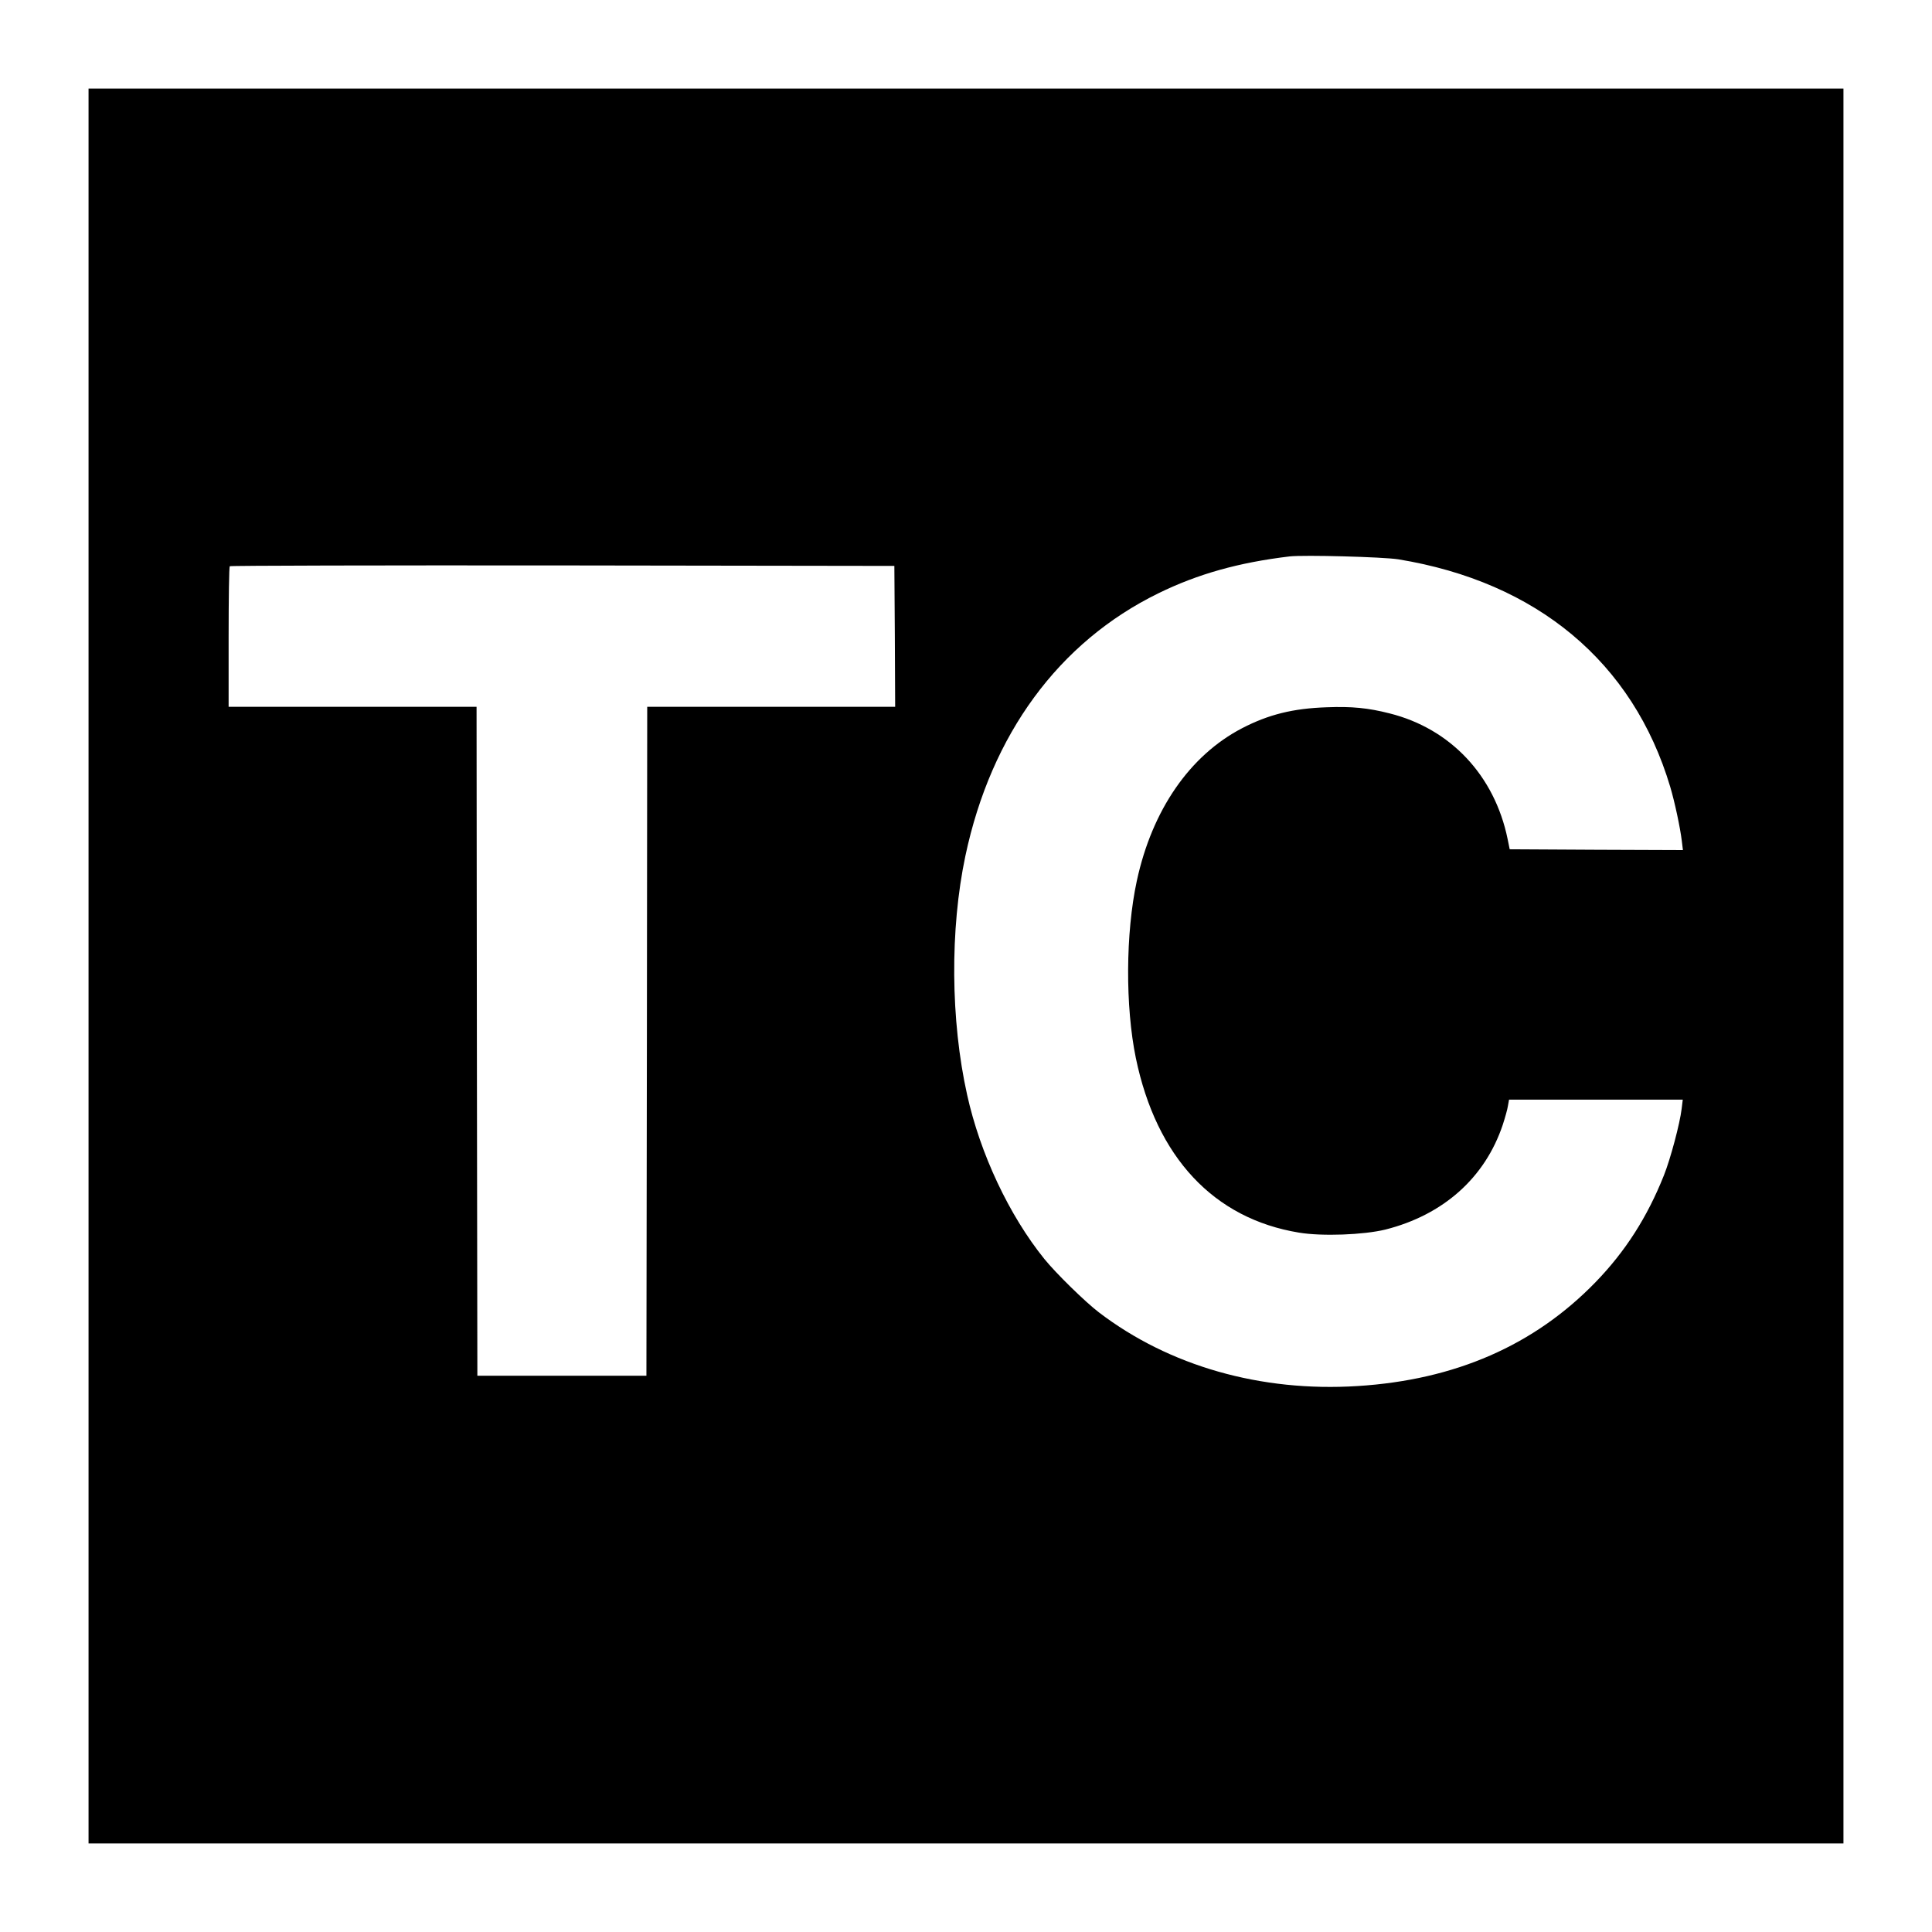
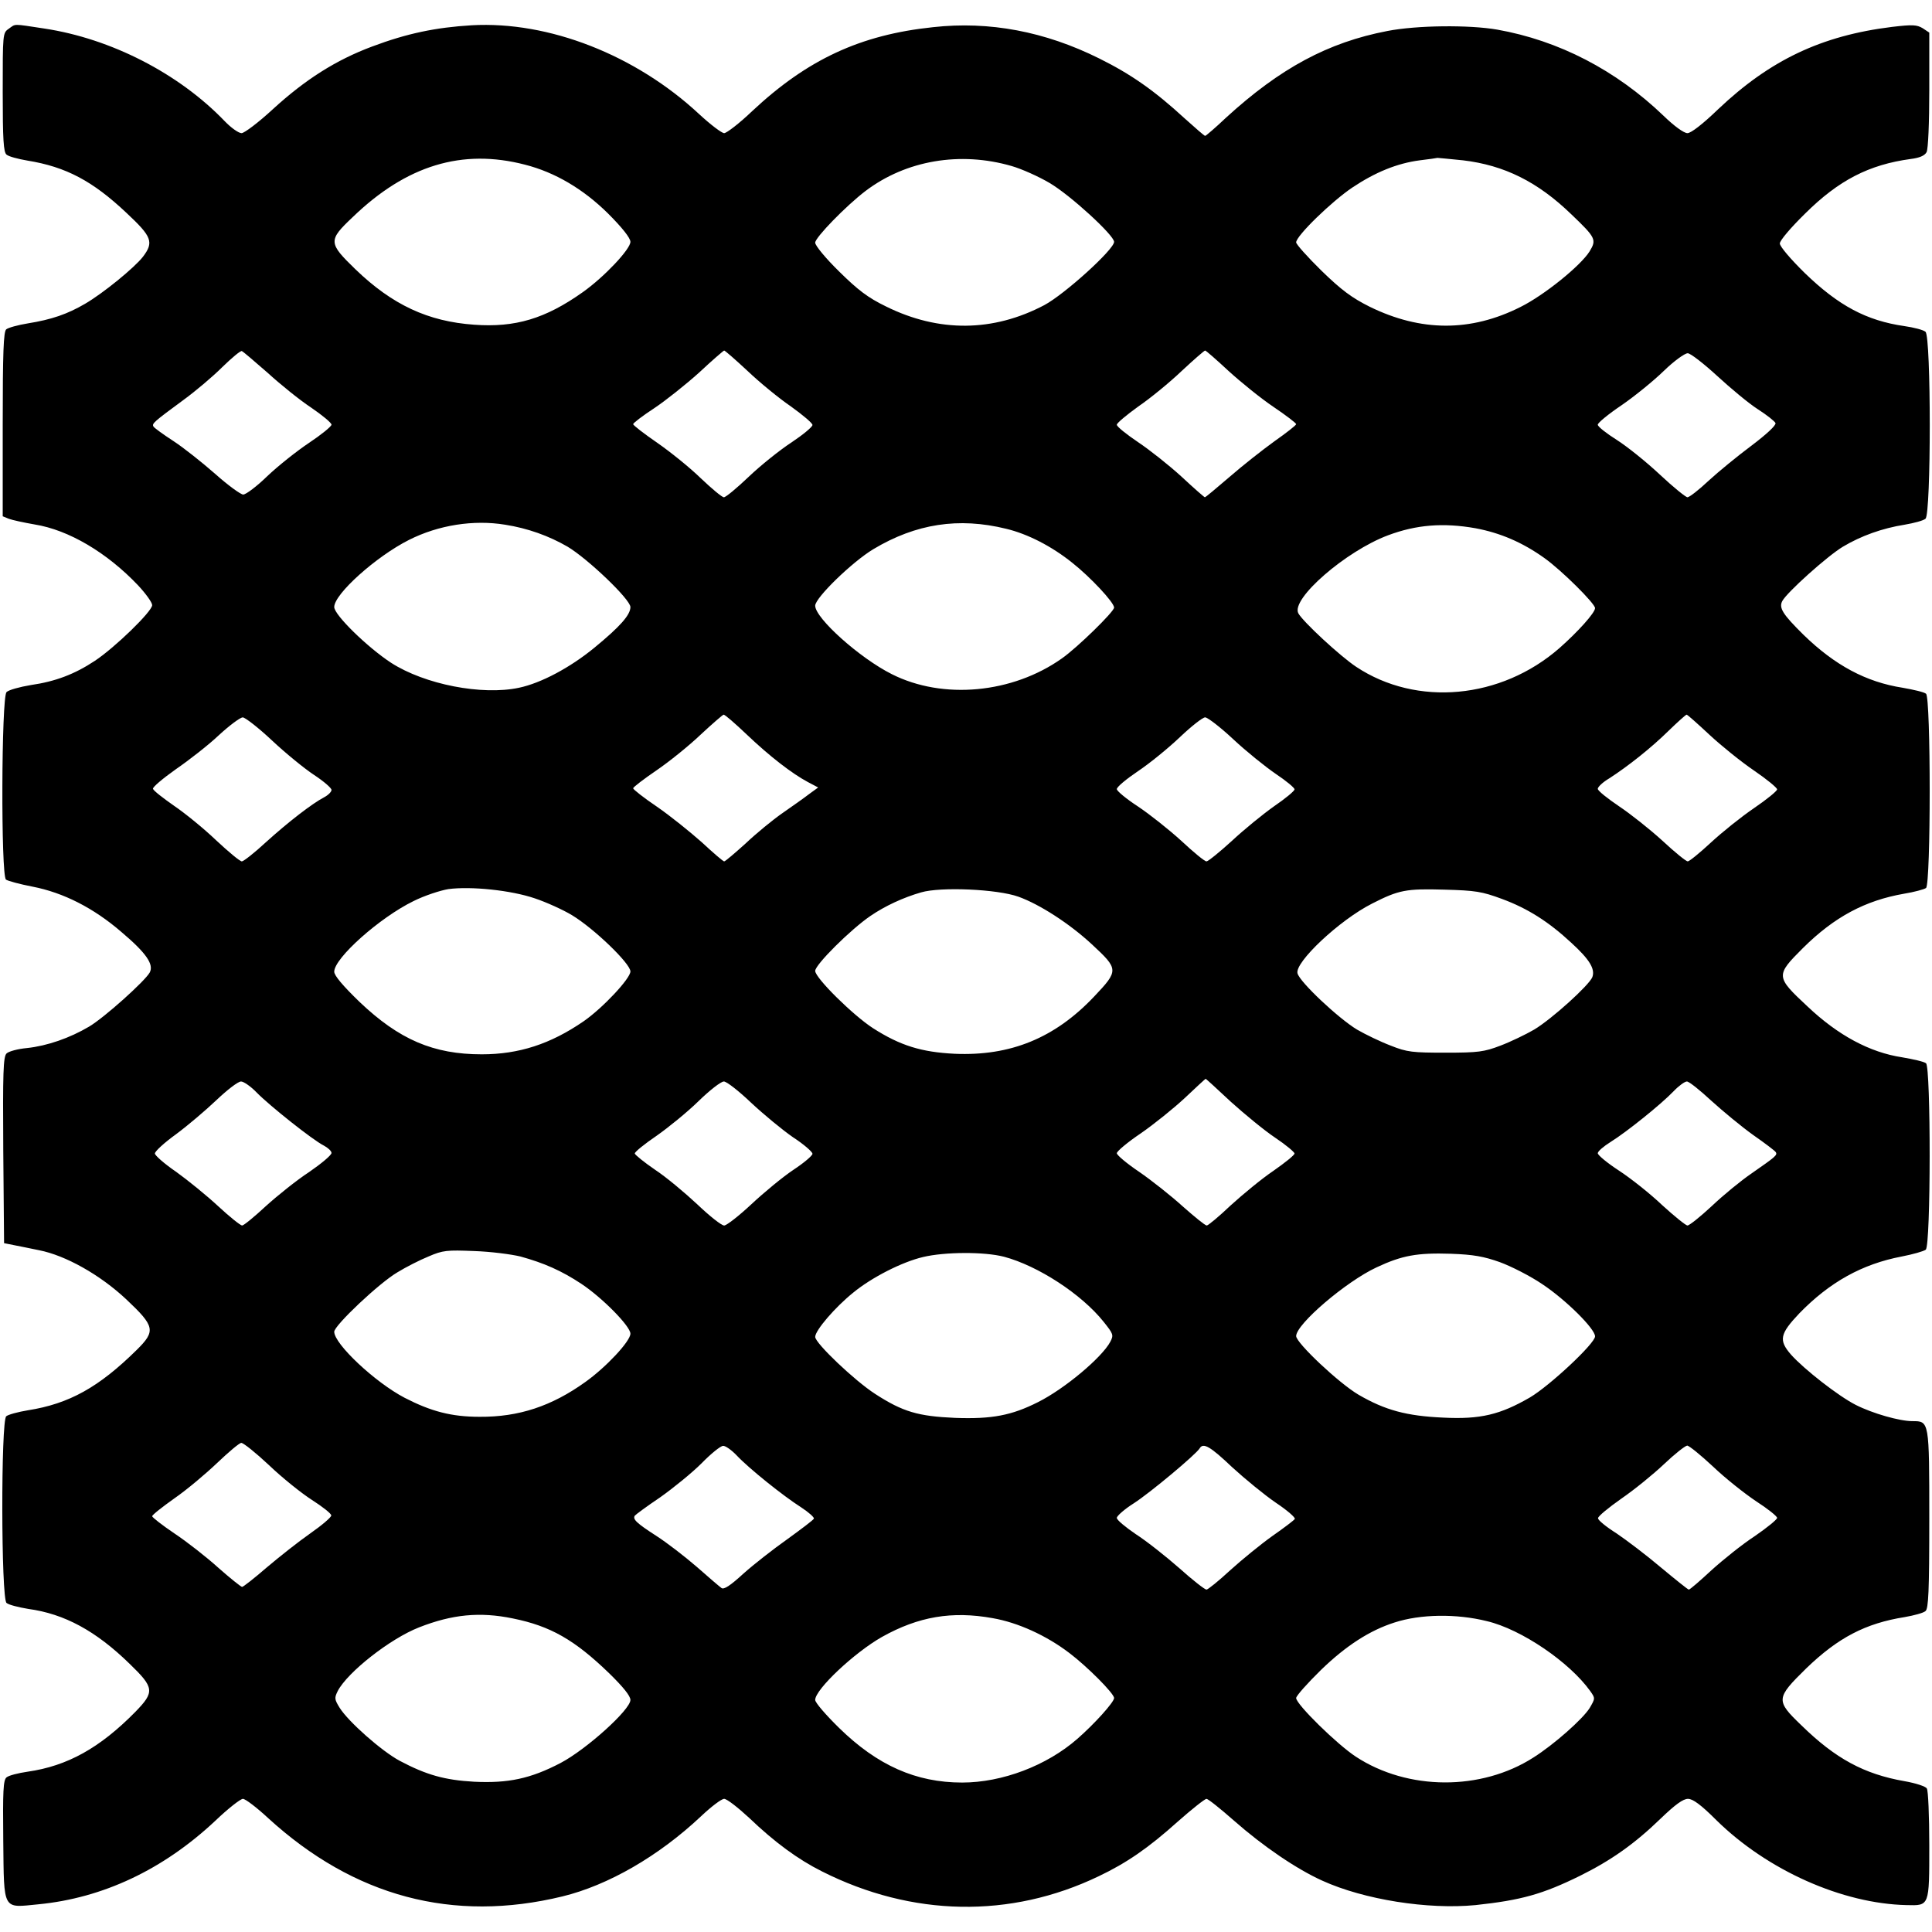
- <svg xmlns="http://www.w3.org/2000/svg" version="1.0" width="1200pt" height="1200pt" viewBox="0 0 1200 1200" preserveAspectRatio="xMidYMid meet">
-   <g transform="translate(0,1200) scale(0.1,-0.1)" fill="#000000" stroke="none">
-     <path d="M550 6000 l0 -5450 5450 0 5450 0 0 5450 0 5450 -5450 0 -5450 0 0 -5450z m8135 2526 c862 -141 1458 -639 1689 -1413 28 -94 62 -253 72 -336 l7 -57 -538 2 -538 3 -13 64 c-81 394 -354 685 -733 780 -133 34 -235 44 -390 38 -210 -7 -362 -45 -526 -130 -325 -169 -559 -508 -654 -948 -70 -324 -72 -781 -6 -1101 128 -617 484 -997 1013 -1084 144 -24 402 -14 537 19 360 91 619 322 729 651 14 43 29 96 32 117 l7 39 539 0 540 0 -7 -57 c-11 -92 -69 -310 -110 -413 -103 -259 -239 -472 -424 -663 -381 -393 -872 -608 -1479 -646 -600 -38 -1170 124 -1607 458 -84 64 -266 242 -338 331 -219 271 -399 654 -480 1020 -103 463 -107 1028 -11 1483 160 756 580 1329 1199 1632 245 120 498 191 815 229 90 10 579 -3 675 -18z m-3127 -478 l2 -438 -770 0 -770 0 -2 -2077 -3 -2078 -525 0 -525 0 -3 2078 -2 2077 -770 0 -770 0 0 433 c0 239 3 437 7 440 3 4 934 6 2067 5 l2061 -3 3 -437z" />
+ <svg xmlns="http://www.w3.org/2000/svg" version="1.0" width="711pt" height="711pt" viewBox="0 0 711 711" preserveAspectRatio="xMidYMid meet">
+   <g transform="translate(0,711) scale(0.1,-0.1)" fill="#000000" stroke="none">
+     <path d="M32 7004 c-22 -15 -22 -19 -22 -233 0 -175 3 -221 14 -230 8 -7 42 -16 77 -22 142 -23 240 -75 365 -193 93 -87 101 -107 60 -161 -31 -40 -146 -134 -213 -173 -65 -38 -123 -58 -210 -72 -37 -6 -73 -16 -80 -22 -10 -8 -13 -85 -13 -349 l0 -339 22 -9 c13 -5 55 -14 95 -21 126 -20 267 -104 381 -224 28 -30 52 -63 52 -73 0 -23 -137 -156 -211 -205 -74 -49 -145 -76 -235 -89 -42 -7 -82 -18 -90 -26 -19 -20 -21 -675 -2 -690 7 -5 51 -17 98 -26 113 -22 224 -78 327 -167 91 -77 120 -119 104 -149 -18 -32 -166 -165 -223 -199 -71 -42 -154 -71 -229 -79 -33 -3 -67 -12 -75 -20 -12 -12 -14 -70 -12 -356 l3 -342 35 -7 c19 -4 62 -12 94 -19 97 -19 224 -90 321 -181 105 -99 109 -116 38 -186 -139 -137 -248 -198 -400 -222 -37 -6 -73 -16 -80 -22 -20 -16 -19 -671 1 -687 8 -7 44 -16 80 -22 133 -18 249 -81 373 -202 91 -88 93 -103 21 -177 -131 -133 -250 -199 -396 -220 -35 -5 -70 -14 -78 -21 -12 -10 -14 -49 -12 -233 3 -261 -4 -247 130 -234 236 23 458 127 650 307 47 45 93 81 102 81 9 0 51 -32 93 -71 316 -289 680 -386 1083 -288 168 41 354 148 510 295 37 35 75 64 85 64 10 0 51 -32 92 -70 94 -90 180 -153 268 -197 331 -167 693 -174 1018 -18 103 49 183 104 291 201 52 46 100 84 106 84 6 0 51 -36 101 -80 108 -95 230 -178 325 -221 154 -70 389 -107 564 -90 168 18 247 40 385 108 115 57 201 118 296 210 54 52 83 73 101 73 18 0 48 -22 104 -78 188 -185 464 -308 701 -313 84 -2 83 -5 83 220 0 108 -4 202 -9 209 -4 8 -42 20 -82 27 -149 26 -254 83 -379 205 -96 92 -95 100 17 210 117 113 218 166 363 189 34 6 68 15 76 22 11 9 14 71 14 340 0 361 0 359 -62 359 -47 0 -146 28 -209 60 -63 32 -190 131 -238 185 -46 53 -41 76 31 152 111 114 230 181 377 209 41 8 80 19 88 25 19 16 19 672 1 686 -7 6 -47 15 -88 22 -119 18 -236 81 -348 187 -118 110 -118 114 -17 215 116 115 229 175 372 200 37 6 74 16 81 21 18 15 18 701 0 715 -7 6 -46 15 -86 22 -135 21 -250 83 -365 195 -77 76 -91 99 -78 124 17 32 165 165 223 200 67 40 145 68 227 81 35 6 69 15 77 22 21 17 21 671 0 688 -8 7 -43 16 -78 21 -139 20 -242 75 -366 195 -53 52 -92 98 -92 109 0 11 40 58 93 110 124 123 235 180 389 201 32 4 51 12 58 25 6 11 10 108 10 229 l0 211 -24 16 c-22 13 -37 14 -113 5 -260 -32 -449 -122 -640 -303 -57 -55 -100 -88 -113 -88 -13 0 -49 26 -88 64 -175 168 -386 277 -612 317 -104 18 -296 16 -404 -5 -219 -42 -395 -137 -594 -319 -39 -37 -74 -67 -77 -67 -3 0 -36 29 -75 64 -112 103 -198 163 -315 221 -199 99 -404 138 -611 115 -268 -28 -463 -119 -666 -309 -47 -45 -94 -81 -103 -81 -9 0 -51 32 -92 70 -234 218 -554 343 -837 327 -133 -8 -238 -30 -366 -78 -134 -50 -247 -122 -366 -231 -53 -49 -105 -88 -115 -88 -11 0 -39 20 -62 44 -169 176 -419 304 -664 341 -119 18 -104 18 -131 -1z m1900 -500 c110 -28 214 -89 306 -180 52 -52 82 -90 82 -104 0 -27 -96 -129 -175 -185 -138 -98 -249 -131 -400 -120 -170 12 -301 73 -437 204 -100 97 -101 106 -10 192 198 191 403 253 634 193z m1791 -5 c38 -11 100 -39 139 -62 77 -45 238 -193 238 -217 0 -28 -182 -193 -257 -233 -188 -99 -388 -101 -582 -5 -68 33 -104 61 -173 129 -49 48 -88 95 -88 106 0 19 114 136 185 190 149 113 348 147 538 92z m1661 21 c152 -18 275 -79 399 -199 90 -86 93 -93 67 -136 -33 -53 -168 -162 -255 -205 -183 -92 -366 -91 -554 1 -66 33 -104 61 -178 133 -51 50 -93 97 -93 104 0 24 131 151 207 202 84 56 164 89 248 100 33 4 62 8 65 9 3 0 45 -4 94 -9z m-4399 -782 c47 -43 119 -101 160 -128 41 -28 75 -56 75 -63 -1 -7 -38 -37 -83 -67 -45 -30 -114 -85 -153 -122 -39 -38 -79 -68 -89 -68 -9 0 -56 34 -103 76 -48 42 -117 97 -154 121 -37 24 -70 48 -73 53 -7 11 0 17 110 98 44 32 108 86 143 121 35 34 67 61 72 59 5 -2 47 -38 95 -80z m1766 7 c44 -42 116 -101 160 -131 43 -31 79 -61 79 -68 0 -7 -35 -36 -77 -64 -43 -28 -114 -85 -157 -126 -44 -42 -85 -76 -92 -76 -7 0 -45 32 -85 70 -40 39 -112 97 -161 131 -48 33 -88 64 -88 68 0 4 35 31 78 59 42 28 116 87 165 131 48 45 90 81 92 81 3 0 42 -34 86 -75z m1770 0 c45 -41 119 -101 165 -132 46 -31 84 -60 84 -64 0 -4 -36 -32 -80 -63 -43 -31 -118 -90 -165 -131 -48 -41 -88 -75 -91 -75 -2 0 -41 34 -86 76 -46 42 -118 99 -160 127 -43 29 -78 57 -78 64 0 6 36 36 79 67 44 30 116 89 160 131 44 41 83 75 86 75 3 0 42 -34 86 -75z m1799 -19 c49 -45 116 -101 149 -122 33 -21 63 -45 65 -51 3 -8 -34 -42 -87 -82 -51 -38 -122 -96 -159 -130 -36 -34 -71 -61 -78 -61 -6 0 -52 37 -101 83 -49 46 -121 104 -159 128 -38 24 -70 49 -70 56 0 7 39 39 88 72 48 33 118 90 155 126 37 36 77 65 88 65 10 0 59 -38 109 -84z m-4461 -547 c83 -13 161 -41 230 -81 75 -45 231 -194 231 -222 0 -29 -38 -72 -133 -150 -89 -73 -196 -130 -277 -147 -136 -29 -347 12 -471 92 -87 57 -209 176 -209 205 0 48 154 186 275 247 109 55 238 75 354 56z m1844 -15 c79 -19 167 -64 243 -125 67 -53 154 -146 154 -165 0 -15 -135 -147 -192 -187 -182 -129 -438 -153 -626 -58 -118 59 -282 206 -282 252 0 29 136 161 214 208 157 94 314 118 489 75z m1727 2 c91 -17 173 -52 254 -110 63 -45 186 -167 186 -184 0 -17 -63 -87 -131 -147 -215 -188 -525 -217 -748 -69 -59 39 -196 166 -213 197 -28 53 175 229 330 287 104 39 203 47 322 26z m-2682 -759 c85 -81 167 -144 225 -175 l38 -20 -33 -24 c-18 -14 -62 -45 -98 -70 -36 -25 -97 -75 -136 -112 -40 -36 -75 -66 -79 -66 -4 0 -41 32 -83 71 -43 38 -116 97 -164 130 -49 33 -88 64 -88 68 0 4 39 34 86 66 47 32 120 91 162 131 43 40 81 73 85 74 5 0 43 -33 85 -73z m3543 -1 c43 -40 116 -99 163 -131 47 -32 86 -64 86 -70 0 -6 -38 -37 -85 -69 -47 -32 -118 -89 -159 -127 -41 -38 -79 -69 -85 -69 -6 0 -48 34 -93 76 -46 42 -118 99 -160 127 -43 29 -78 57 -78 64 0 7 19 25 43 39 68 44 153 111 218 175 33 32 63 59 66 59 3 0 40 -33 84 -74z m-5290 -21 c50 -47 120 -104 155 -127 35 -23 64 -48 64 -55 0 -7 -12 -19 -27 -27 -44 -23 -131 -90 -215 -166 -42 -39 -82 -70 -88 -70 -7 0 -49 35 -95 78 -45 43 -115 100 -155 127 -40 28 -75 55 -77 62 -2 6 36 38 84 72 48 33 120 89 158 125 39 36 78 65 88 66 9 0 58 -38 108 -85z m3537 5 c48 -45 119 -102 157 -128 39 -26 70 -52 69 -57 0 -6 -34 -34 -75 -62 -41 -29 -111 -86 -156 -128 -45 -41 -87 -75 -93 -75 -7 0 -48 34 -93 76 -45 41 -117 98 -159 126 -43 28 -78 57 -78 64 0 8 35 37 78 66 42 28 112 85 154 125 42 40 84 73 93 73 9 0 56 -36 103 -80z m-2570 -586 c42 -14 104 -42 137 -62 81 -49 215 -178 215 -207 0 -26 -102 -135 -173 -184 -121 -83 -237 -121 -374 -121 -178 0 -304 54 -450 193 -62 60 -93 97 -93 111 0 50 167 199 292 260 40 20 98 39 128 44 83 11 230 -4 318 -34z m1780 6 c78 -28 188 -99 270 -175 99 -92 100 -96 8 -193 -144 -152 -307 -219 -513 -210 -122 6 -200 30 -300 94 -73 47 -213 185 -213 211 0 23 131 153 203 202 54 37 121 68 187 87 72 21 280 12 358 -16z m1779 -8 c95 -35 172 -84 255 -161 68 -62 89 -97 78 -127 -12 -30 -149 -154 -214 -193 -31 -18 -87 -45 -124 -59 -60 -23 -82 -26 -202 -26 -122 0 -142 2 -202 26 -37 14 -93 41 -124 59 -68 41 -211 175 -219 207 -11 40 154 196 275 257 98 50 125 55 265 51 115 -3 139 -7 212 -34z m-997 -747 c51 -46 124 -106 163 -132 39 -26 71 -53 71 -58 0 -6 -35 -34 -78 -64 -43 -29 -113 -87 -157 -127 -43 -41 -83 -74 -88 -74 -6 0 -45 32 -88 70 -43 39 -115 96 -160 127 -46 31 -83 62 -83 69 0 7 39 40 88 73 48 33 121 92 162 130 41 39 76 71 77 71 1 0 43 -38 93 -85z m-3585 34 c46 -47 205 -174 247 -195 15 -8 28 -20 28 -27 0 -8 -37 -39 -82 -70 -46 -30 -117 -87 -160 -126 -42 -39 -81 -71 -87 -71 -6 0 -46 32 -88 71 -42 39 -111 95 -154 126 -44 30 -79 61 -79 68 0 8 35 40 78 71 42 31 109 88 148 125 40 38 80 69 91 69 10 0 37 -19 58 -41z m1819 -37 c46 -43 115 -100 154 -127 40 -26 72 -54 72 -61 0 -7 -32 -34 -70 -59 -39 -26 -108 -83 -154 -126 -46 -43 -92 -79 -101 -79 -10 0 -54 35 -99 78 -45 42 -114 100 -155 127 -41 28 -74 55 -75 60 0 6 36 35 80 65 43 30 113 87 154 127 41 40 83 73 94 73 10 0 55 -35 100 -78z m3534 7 c43 -39 112 -96 154 -126 43 -30 80 -58 83 -63 7 -11 -1 -17 -90 -79 -38 -26 -104 -80 -146 -120 -42 -39 -82 -71 -89 -71 -6 0 -48 34 -93 75 -44 42 -116 99 -159 127 -43 28 -78 57 -78 64 0 7 21 25 48 42 58 36 185 138 231 186 19 20 41 36 49 36 8 0 48 -32 90 -71z m-4383 -573 c87 -24 151 -52 225 -101 78 -52 180 -156 180 -183 0 -28 -90 -124 -166 -178 -124 -89 -245 -129 -389 -128 -104 0 -179 20 -276 70 -109 57 -259 198 -259 243 0 23 166 180 233 219 31 19 82 45 114 58 53 23 68 24 168 20 61 -2 137 -12 170 -20z m1780 -1 c124 -33 285 -137 367 -240 35 -44 37 -48 24 -73 -31 -58 -168 -173 -266 -222 -97 -49 -170 -63 -305 -58 -136 6 -192 22 -294 88 -76 49 -221 187 -221 210 0 24 73 109 140 163 68 56 180 113 257 131 79 19 225 20 298 1z m1825 -20 c41 -15 112 -51 156 -81 86 -57 194 -164 194 -192 0 -26 -167 -182 -240 -225 -109 -63 -182 -81 -319 -74 -134 6 -213 27 -311 84 -72 42 -230 191 -230 216 0 44 184 201 296 253 94 44 149 54 274 50 83 -3 121 -10 180 -31z m-4530 -747 c48 -46 119 -103 158 -128 39 -25 71 -50 71 -57 1 -6 -34 -36 -77 -66 -43 -30 -115 -87 -161 -126 -45 -39 -86 -71 -90 -71 -4 0 -44 32 -87 70 -43 39 -116 96 -161 126 -46 31 -83 60 -83 64 0 5 37 34 82 66 45 31 115 90 157 130 42 40 82 74 89 74 8 0 54 -37 102 -82z m1721 36 c45 -48 171 -149 237 -191 29 -19 50 -38 47 -42 -2 -5 -46 -38 -97 -75 -51 -36 -124 -93 -162 -127 -48 -44 -72 -60 -81 -53 -7 5 -48 40 -91 78 -44 38 -110 89 -149 114 -73 47 -87 61 -79 74 3 4 45 35 94 68 48 34 117 90 152 125 34 35 70 64 79 64 8 1 31 -15 50 -35z m1824 -44 c47 -43 119 -102 160 -130 42 -28 73 -55 70 -60 -3 -5 -40 -33 -83 -63 -42 -30 -112 -87 -155 -126 -42 -39 -82 -71 -87 -71 -6 0 -51 35 -100 79 -49 43 -121 100 -160 125 -38 26 -70 52 -70 60 0 7 28 32 63 54 59 38 228 179 242 202 13 22 39 7 120 -70z m1769 3 c45 -43 117 -100 159 -128 42 -27 77 -55 77 -61 0 -6 -37 -36 -82 -67 -46 -30 -117 -87 -160 -126 -42 -39 -79 -71 -83 -71 -3 0 -49 37 -102 81 -53 45 -127 101 -164 126 -38 24 -69 49 -68 56 0 7 39 39 86 72 48 33 118 90 157 127 39 37 77 67 85 68 7 0 50 -35 95 -77z m-4417 -559 c139 -28 228 -79 356 -203 50 -49 77 -82 77 -97 0 -36 -162 -182 -257 -232 -111 -58 -193 -75 -318 -69 -108 6 -176 25 -274 77 -67 36 -189 144 -221 195 -19 31 -20 36 -7 62 36 69 192 192 299 234 122 48 224 58 345 33z m1766 1 c93 -16 198 -64 282 -128 65 -49 165 -149 165 -166 0 -15 -72 -95 -135 -150 -113 -99 -277 -161 -424 -161 -170 0 -312 63 -453 201 -48 47 -88 93 -88 103 0 39 145 175 246 232 134 75 258 96 407 69z m1819 -11 c127 -30 304 -151 380 -257 19 -27 19 -27 -2 -63 -26 -41 -131 -134 -207 -182 -192 -123 -462 -122 -653 3 -69 45 -220 193 -220 216 0 8 42 55 92 104 92 89 179 145 270 174 95 31 228 33 340 5z" />
  </g>
</svg>
